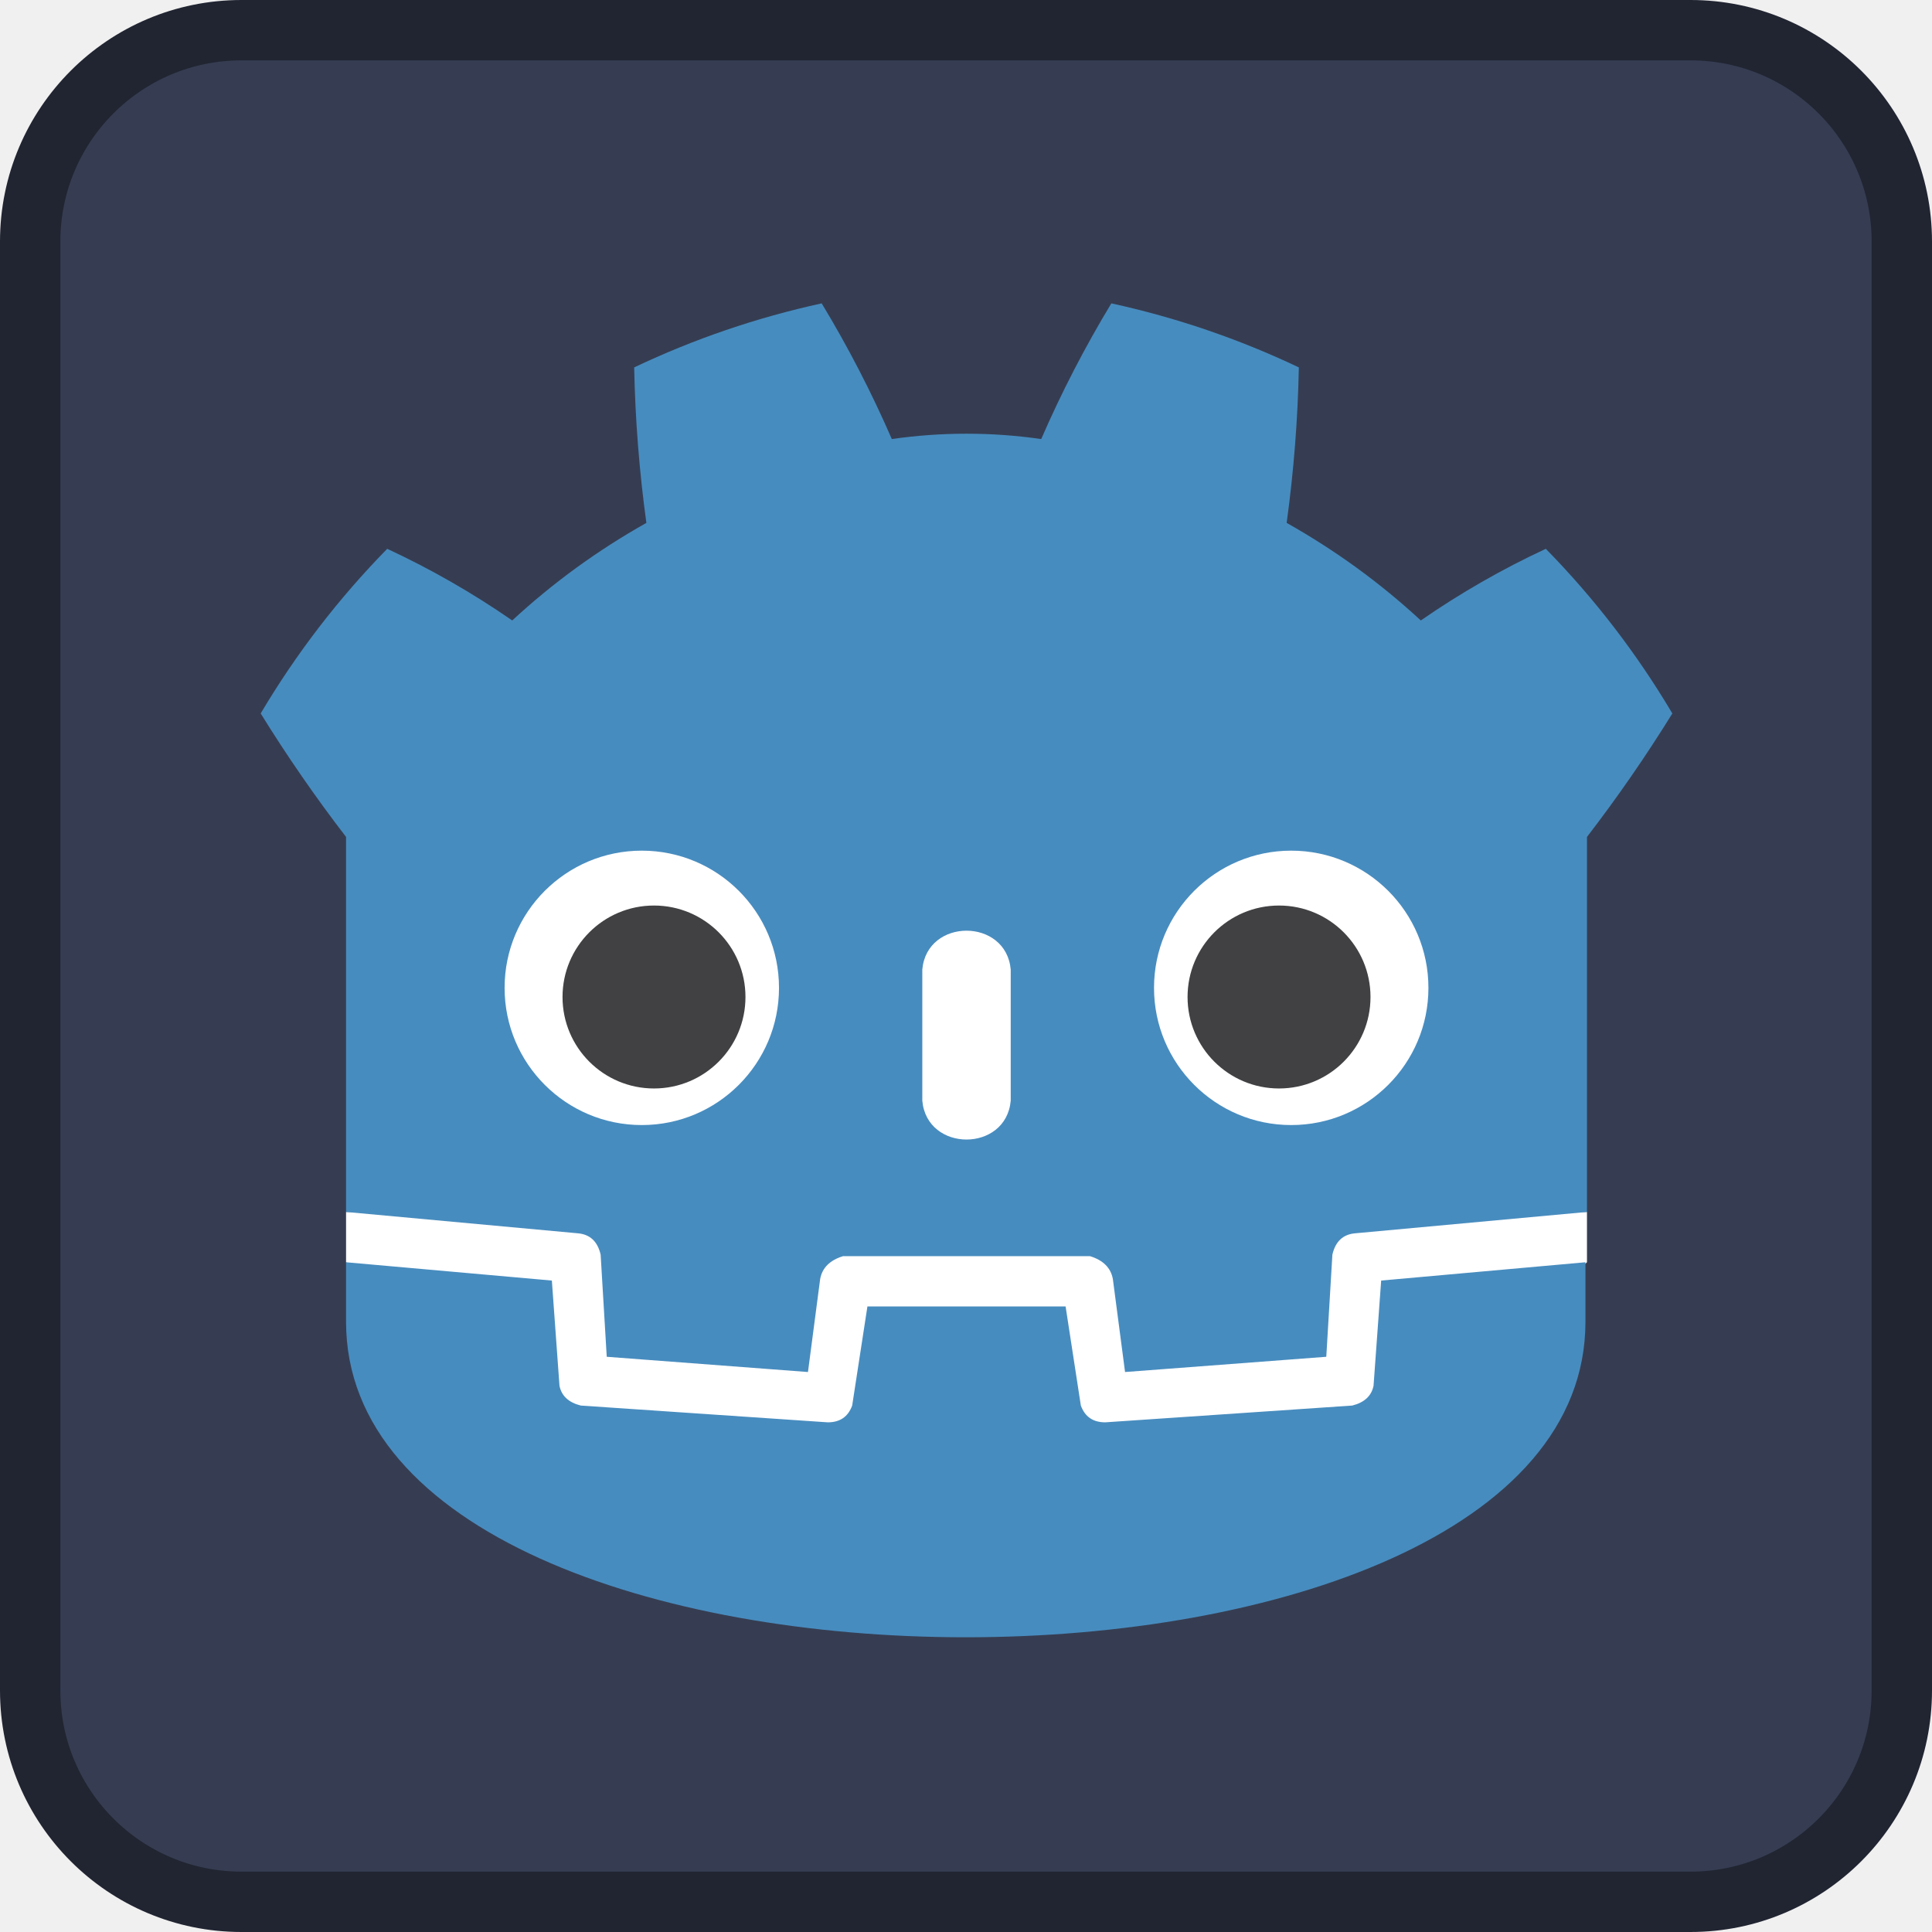
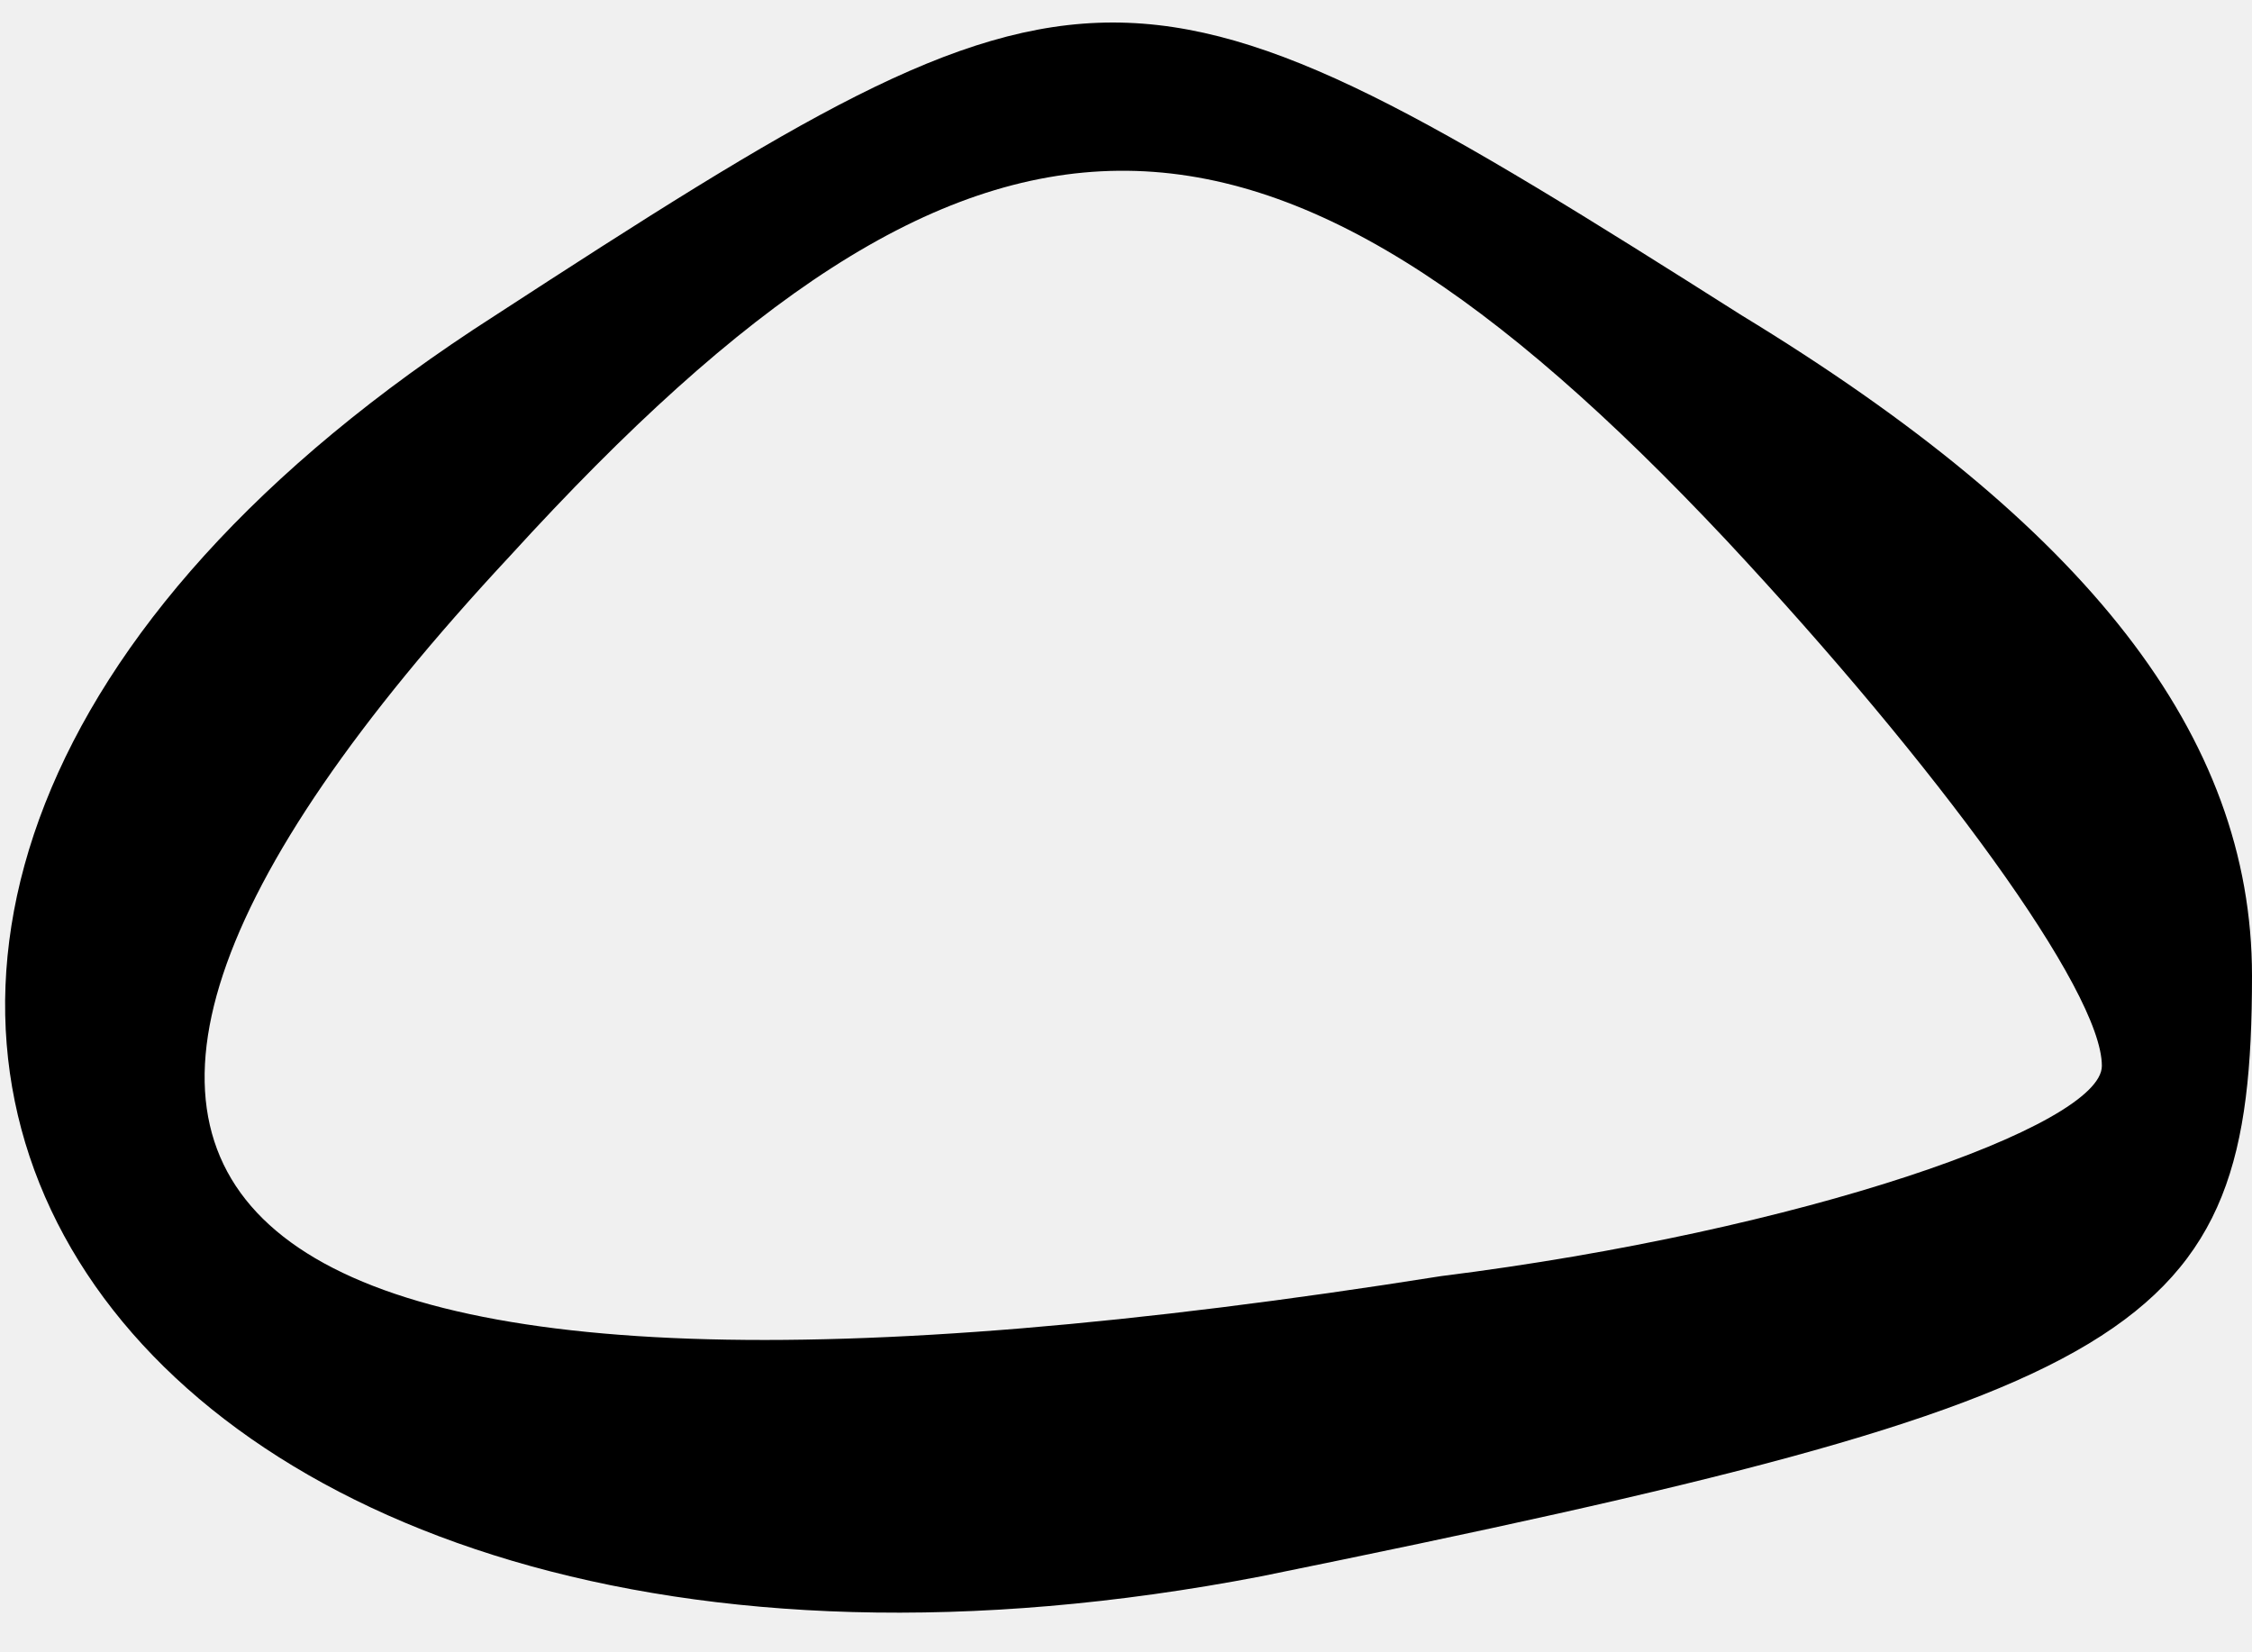
- <svg xmlns="http://www.w3.org/2000/svg" height="128" width="128">
-   <rect x="2" y="2" width="124" height="124" rx="14" fill="#363d52" stroke="#212532" stroke-width="4" />
-   <g transform="scale(.101) translate(122 122)">
-     <g fill="#fff">
-       <path d="M105 673v33q407 354 814 0v-33z" />
-       <path fill="#478cbf" d="m105 673 152 14q12 1 15 14l4 67 132 10 8-61q2-11 15-15h162q13 4 15 15l8 61 132-10 4-67q3-13 15-14l152-14V427q30-39 56-81-35-59-83-108-43 20-82 47-40-37-88-64 7-51 8-102-59-28-123-42-26 43-46 89-49-7-98 0-20-46-46-89-64 14-123 42 1 51 8 102-48 27-88 64-39-27-82-47-48 49-83 108 26 42 56 81zm0 33v39c0 276 813 276 813 0v-39l-134 12-5 69q-2 10-14 13l-162 11q-12 0-16-11l-10-65H447l-10 65q-4 11-16 11l-162-11q-12-3-14-13l-5-69z" />
-       <path d="M483 600c3 34 55 34 58 0v-86c-3-34-55-34-58 0z" />
-       <circle cx="725" cy="526" r="90" />
-       <circle cx="299" cy="526" r="90" />
-     </g>
-     <g fill="#414042">
-       <circle cx="307" cy="532" r="60" />
-       <circle cx="717" cy="532" r="60" />
-     </g>
+ <svg xmlns="http://www.w3.org/2000/svg" version="1.0" width="15pt" height="11pt" viewBox="0 0 15 11" preserveAspectRatio="xMidYMid meet">
+   <g transform="translate(0,11) scale(0.1,-0.1)" fill="#000000" stroke="none">
+     <path d="M33 89 c-64 -41 -27 -99 51 -84 59 12 66 16 66 40 0 16 -11 30 -34 44 -41 26 -43 26 -83 0z m82 -15 c14 -15 25 -30 25 -35 0 -4 -20 -11 -44 -14 -82 -13 -103 4 -62 48 31 34 50 34 81 1z" />
  </g>
</svg>
